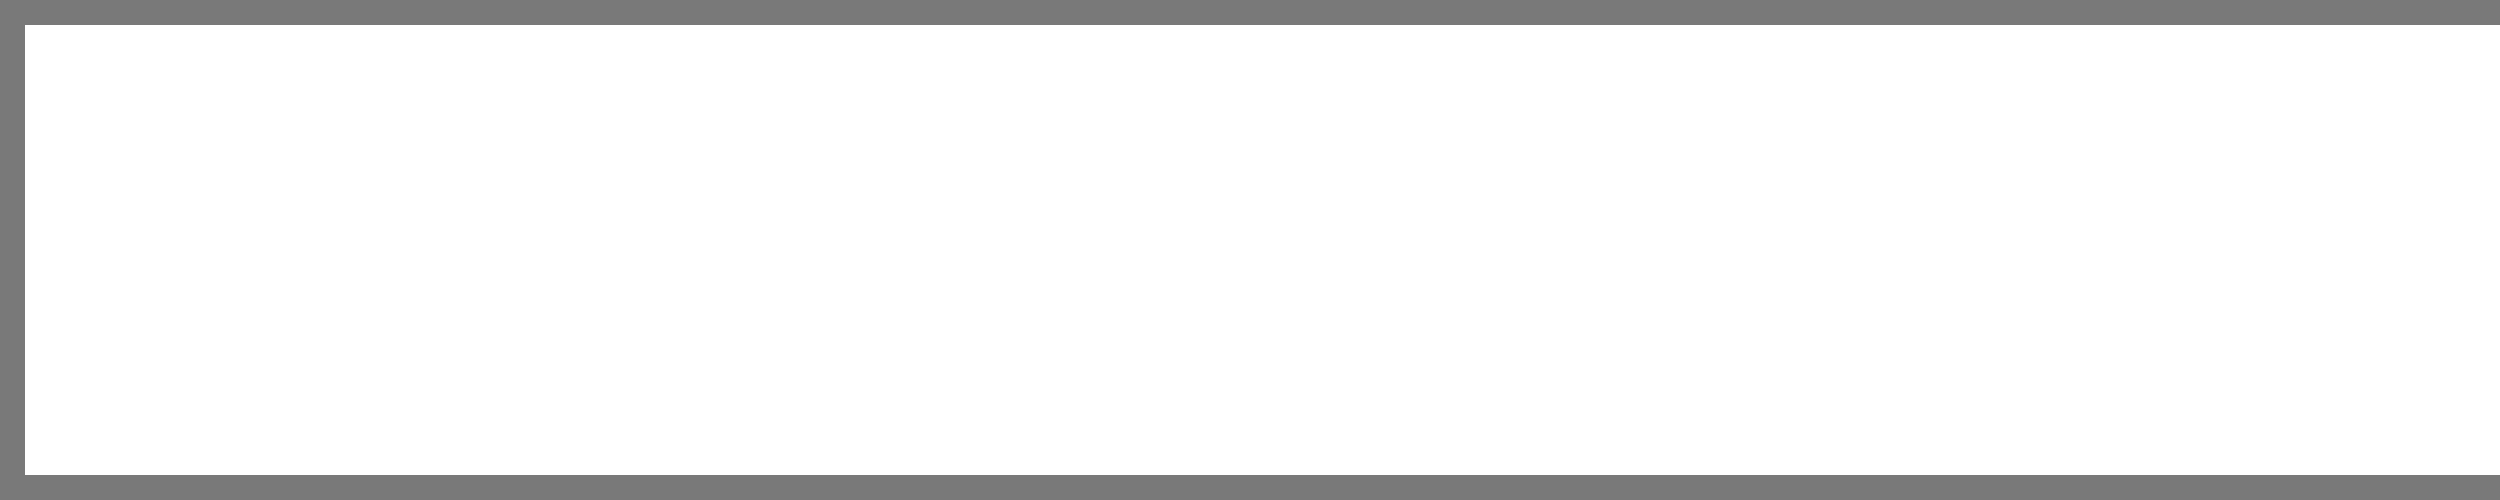
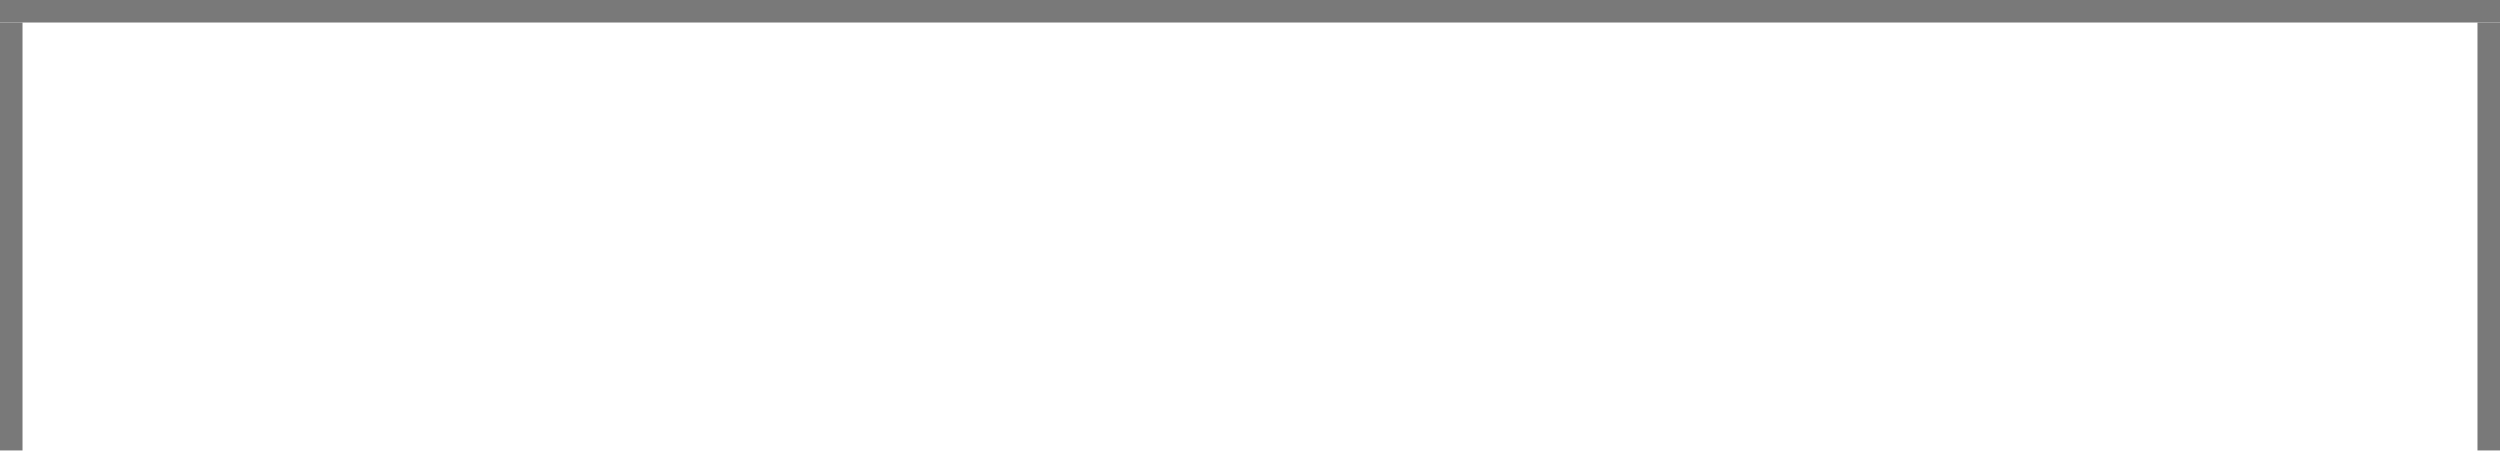
- <svg xmlns="http://www.w3.org/2000/svg" version="1.1" width="100px" height="20px" viewBox="600 229 100 20">
-   <path d="M 1 1  L 100 1  L 100 19  L 1 19  L 1 1  Z " fill-rule="nonzero" fill="rgba(255, 255, 255, 1)" stroke="none" transform="matrix(1 0 0 1 600 229 )" class="fill" />
-   <path d="M 0.5 1  L 0.5 19  " stroke-width="1" stroke-dasharray="0" stroke="rgba(121, 121, 121, 1)" fill="none" transform="matrix(1 0 0 1 600 229 )" class="stroke" />
-   <path d="M 0 0.5  L 100 0.5  " stroke-width="1" stroke-dasharray="0" stroke="rgba(121, 121, 121, 1)" fill="none" transform="matrix(1 0 0 1 600 229 )" class="stroke" />
-   <path d="M 0 19.5  L 100 19.5  " stroke-width="1" stroke-dasharray="0" stroke="rgba(121, 121, 121, 1)" fill="none" transform="matrix(1 0 0 1 600 229 )" class="stroke" />
+ <svg xmlns="http://www.w3.org/2000/svg" version="1.1" width="111px" height="20px" viewBox="1151 189 111 20">
+   <path d="M 1 1  L 110 1  L 110 20  L 1 20  L 1 1  Z " fill-rule="nonzero" fill="rgba(255, 255, 255, 1)" stroke="none" transform="matrix(1 0 0 1 1151 189 )" class="fill" />
+   <path d="M 0.5 1  L 0.5 20  " stroke-width="1" stroke-dasharray="0" stroke="rgba(121, 121, 121, 1)" fill="none" transform="matrix(1 0 0 1 1151 189 )" class="stroke" />
+   <path d="M 0 0.5  L 111 0.5  " stroke-width="1" stroke-dasharray="0" stroke="rgba(121, 121, 121, 1)" fill="none" transform="matrix(1 0 0 1 1151 189 )" class="stroke" />
+   <path d="M 110.5 1  L 110.5 20  " stroke-width="1" stroke-dasharray="0" stroke="rgba(121, 121, 121, 1)" fill="none" transform="matrix(1 0 0 1 1151 189 )" class="stroke" />
</svg>
